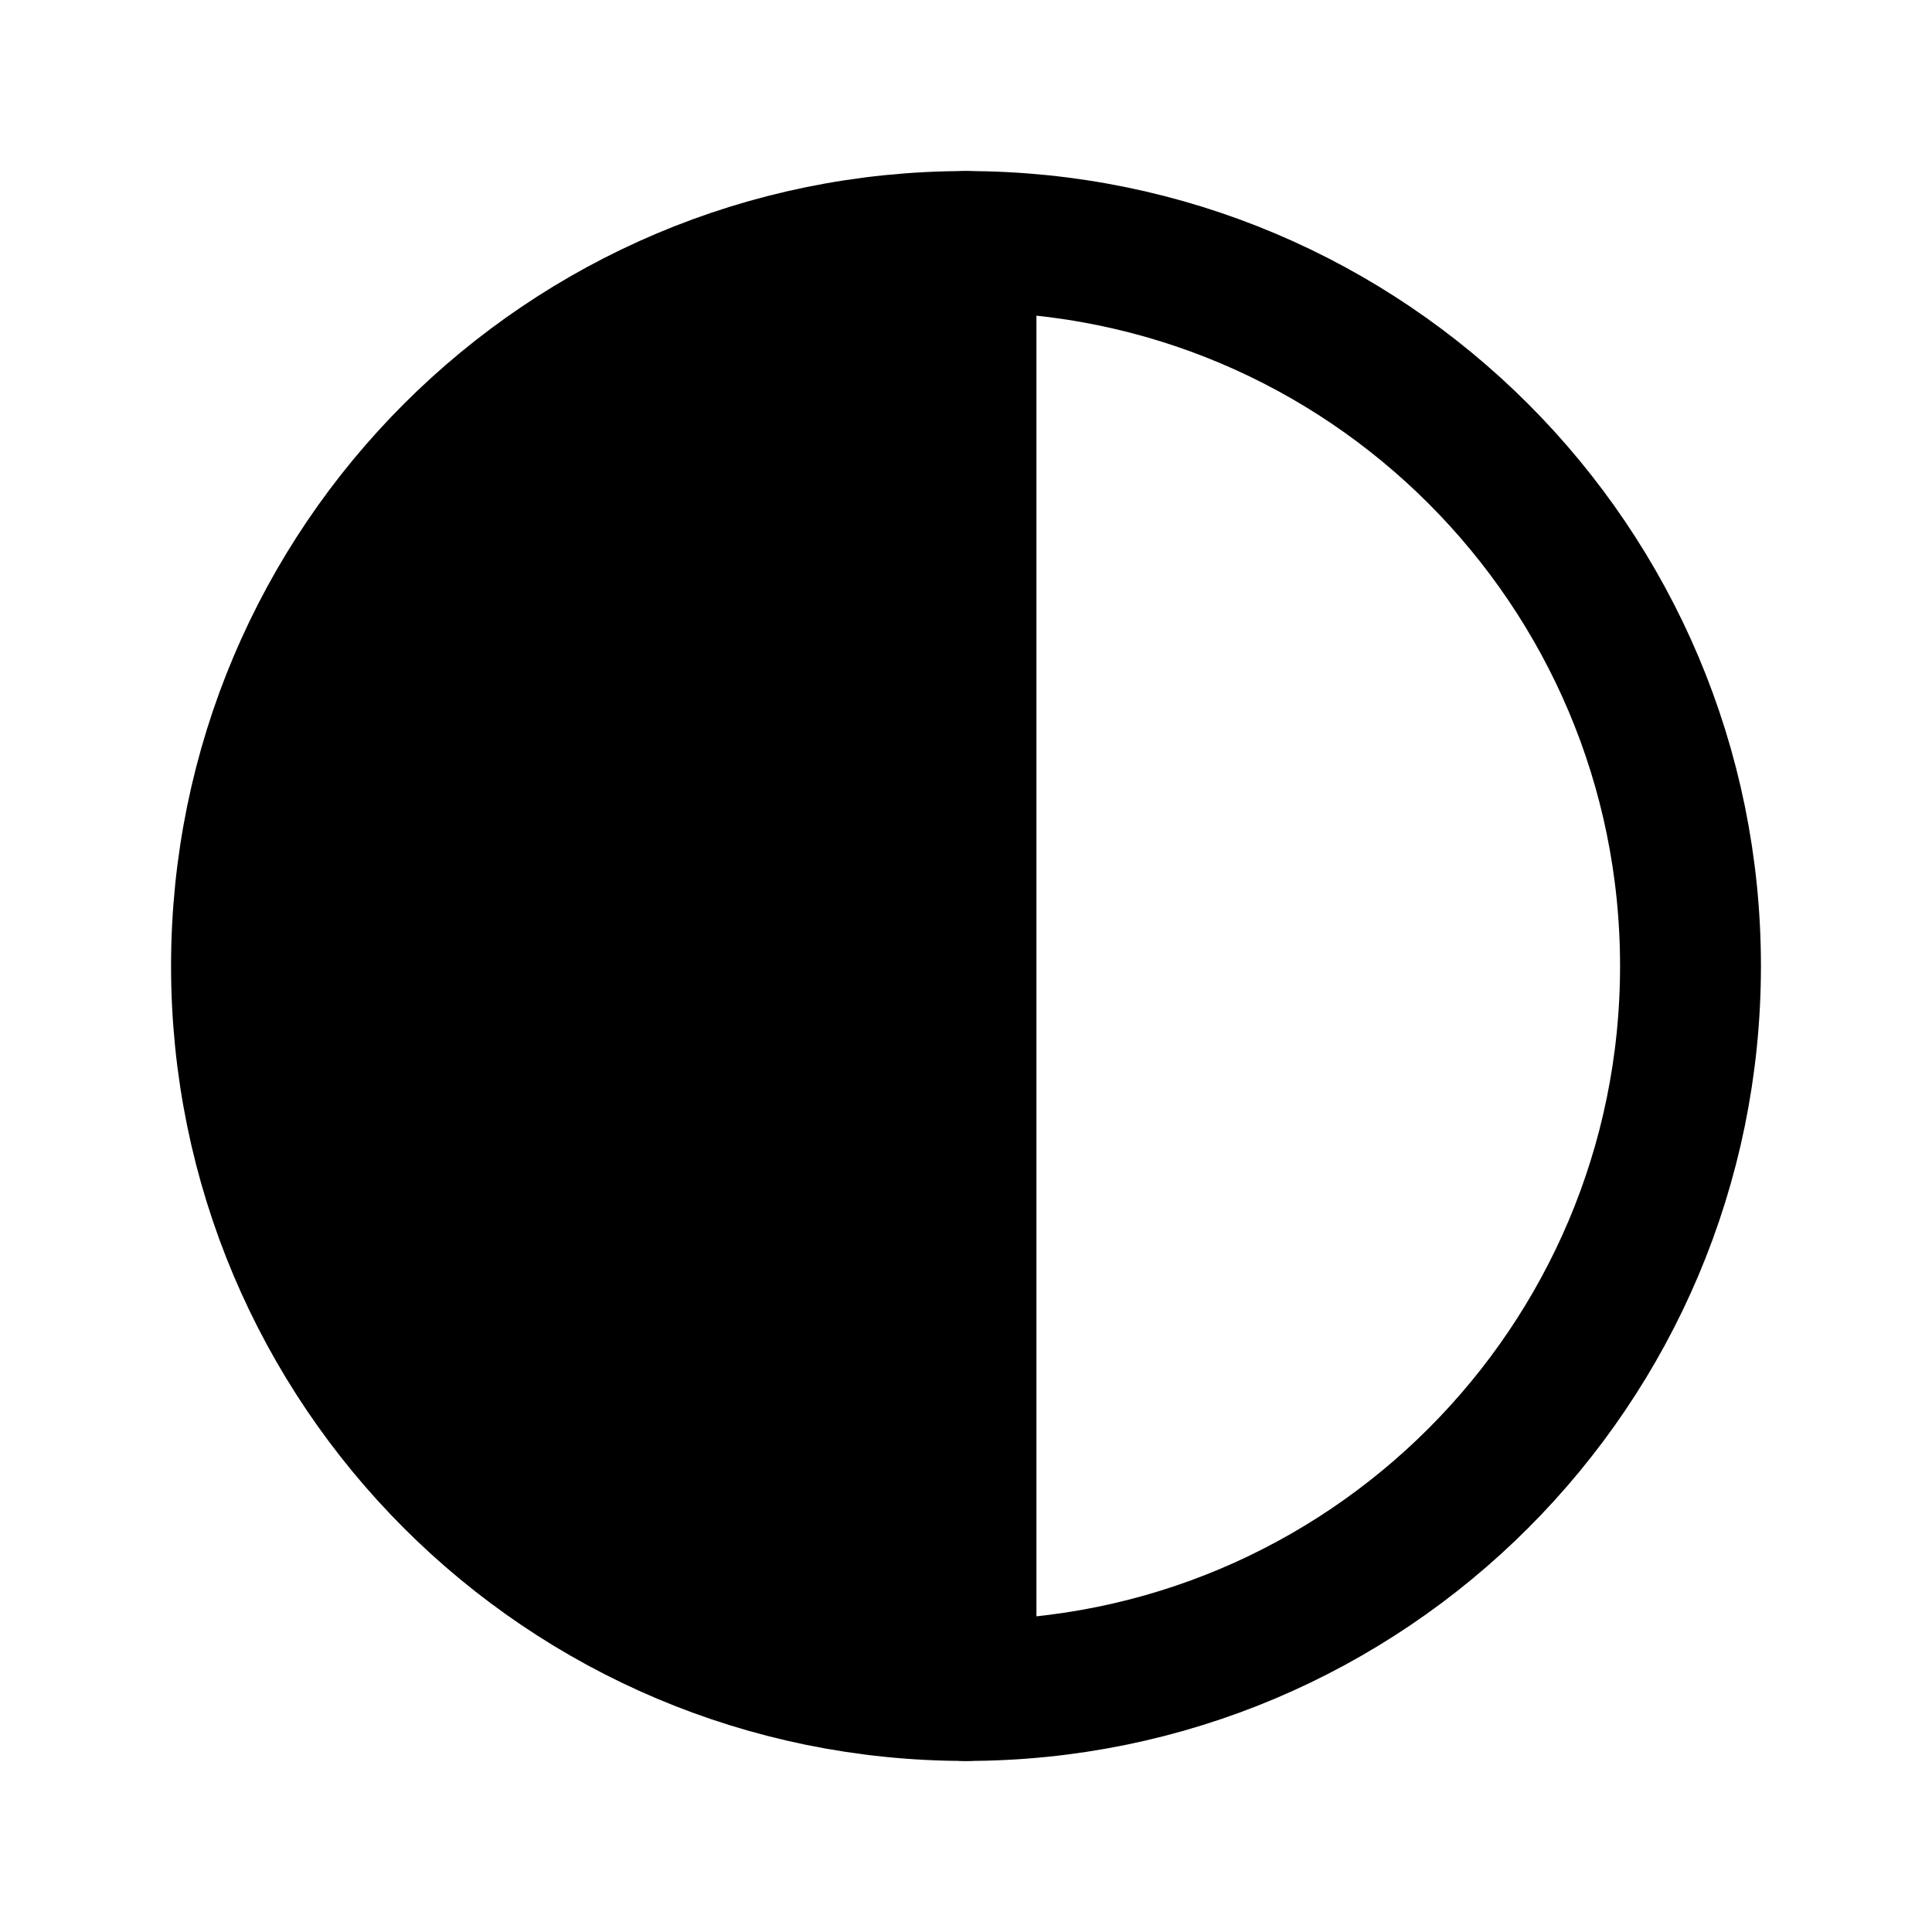
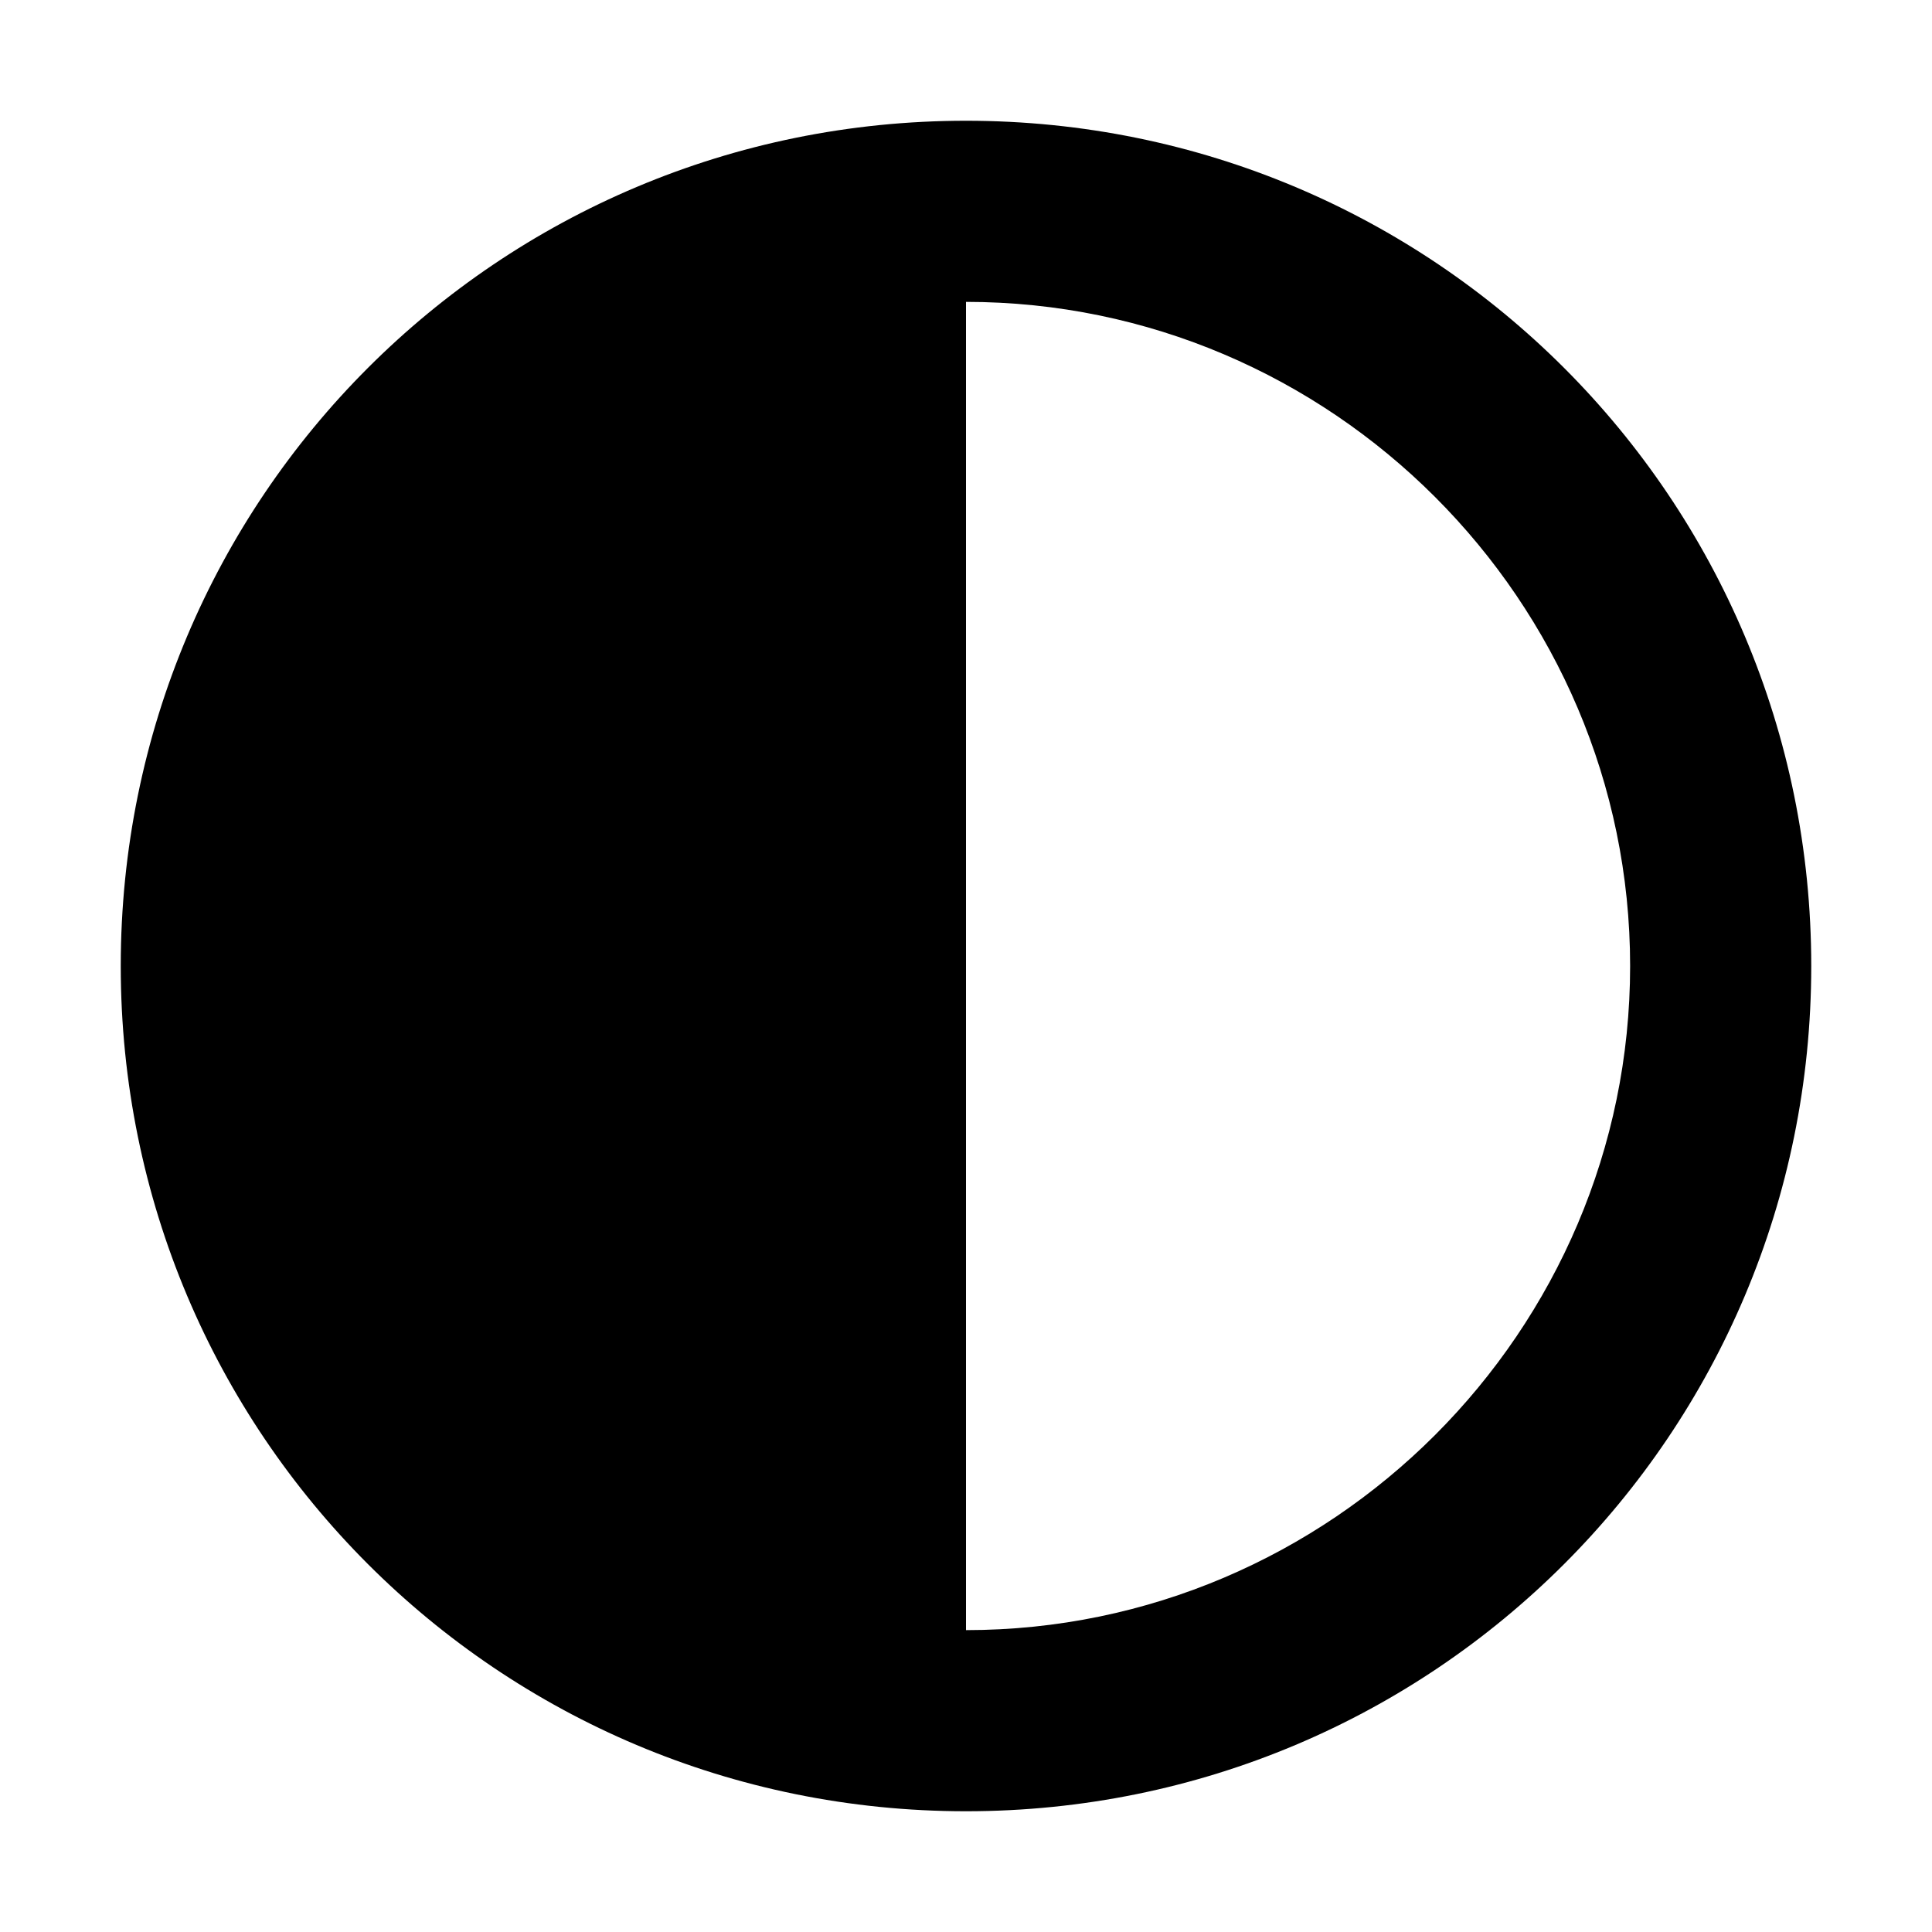
- <svg xmlns="http://www.w3.org/2000/svg" width="24" height="24" viewBox="0 0 24 24" fill="none" stroke="black" stroke-width="1.75" stroke-linecap="round" stroke-linejoin="round">
-   <circle cx="12" cy="12" r="9" />
-   <path d="M12 3a9 9 0 0 0 0 18V3z" fill="black" stroke="none" />
-   <path d="M12 3v18" fill="none" />
+ <svg xmlns="http://www.w3.org/2000/svg" width="64" height="64" viewBox="0 0 64 64">
+   <path fill="#000000" d="M32 4C16.5 4 4 16.5 4 32s12.5 28 28 28 28-12.5 28-28S47.5 4 32 4zm0 50V10c12.1 0 22 9.9 22 22s-9.9 22-22 22z" />
</svg>
